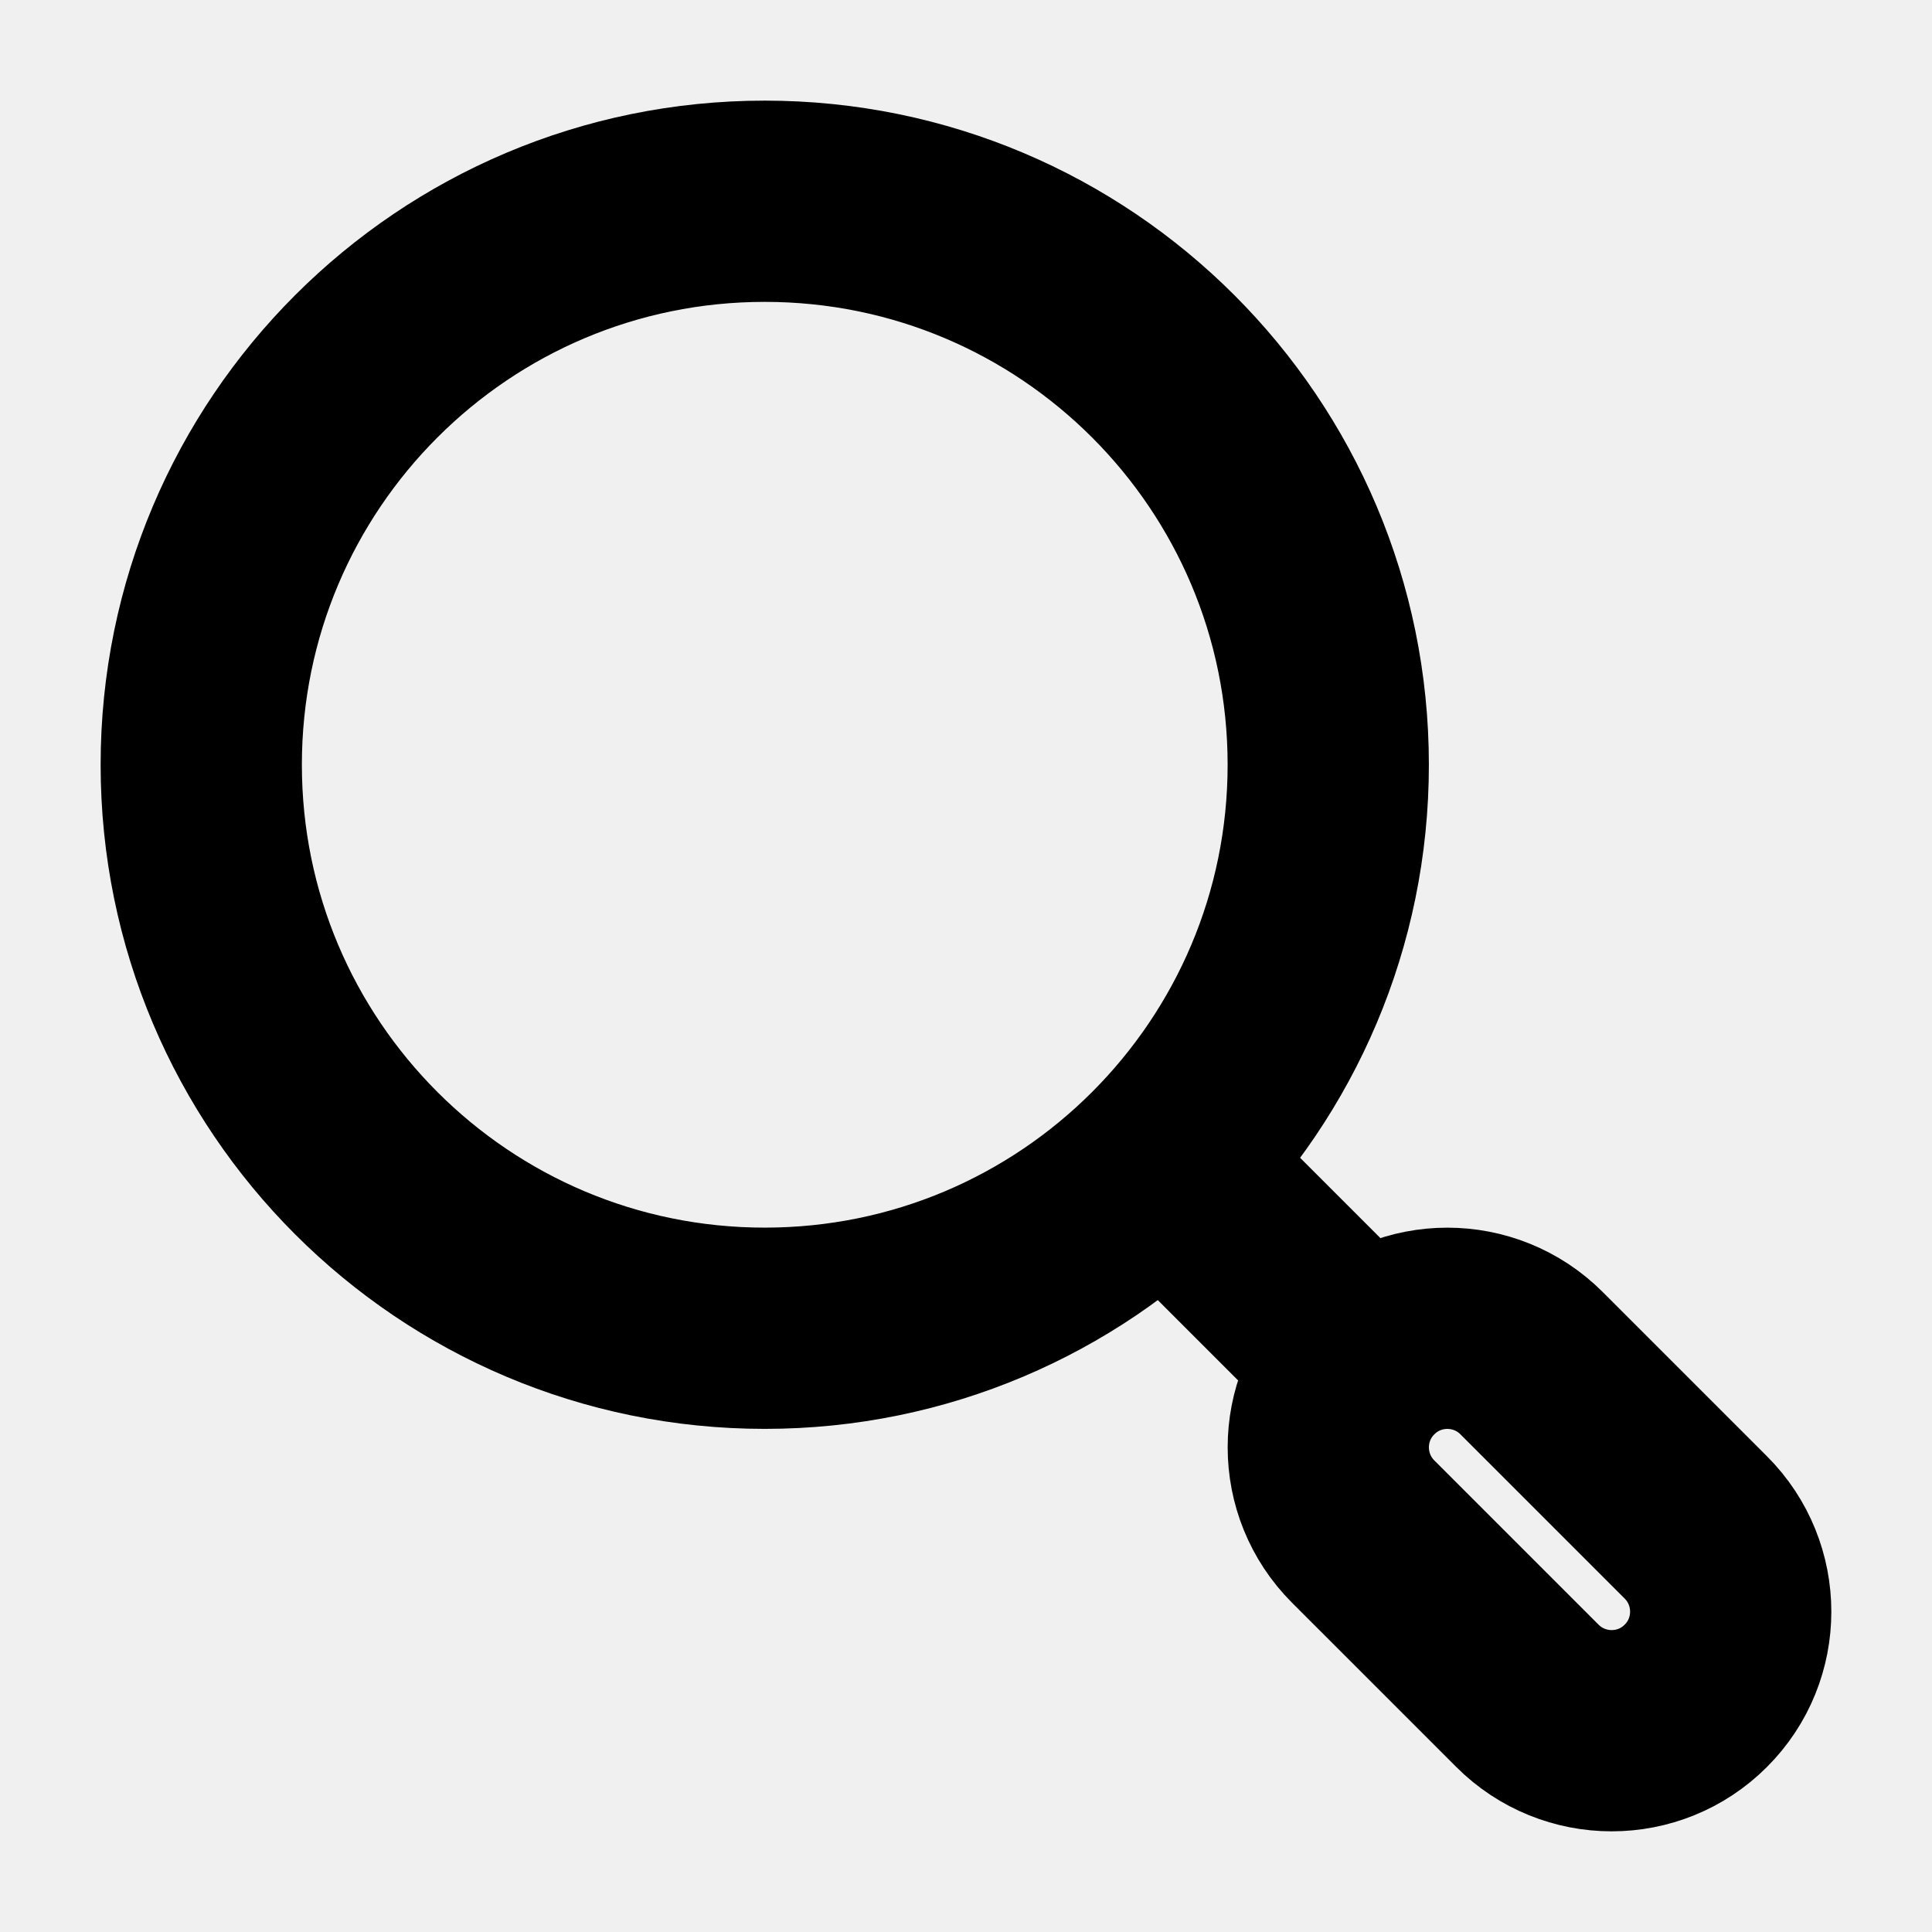
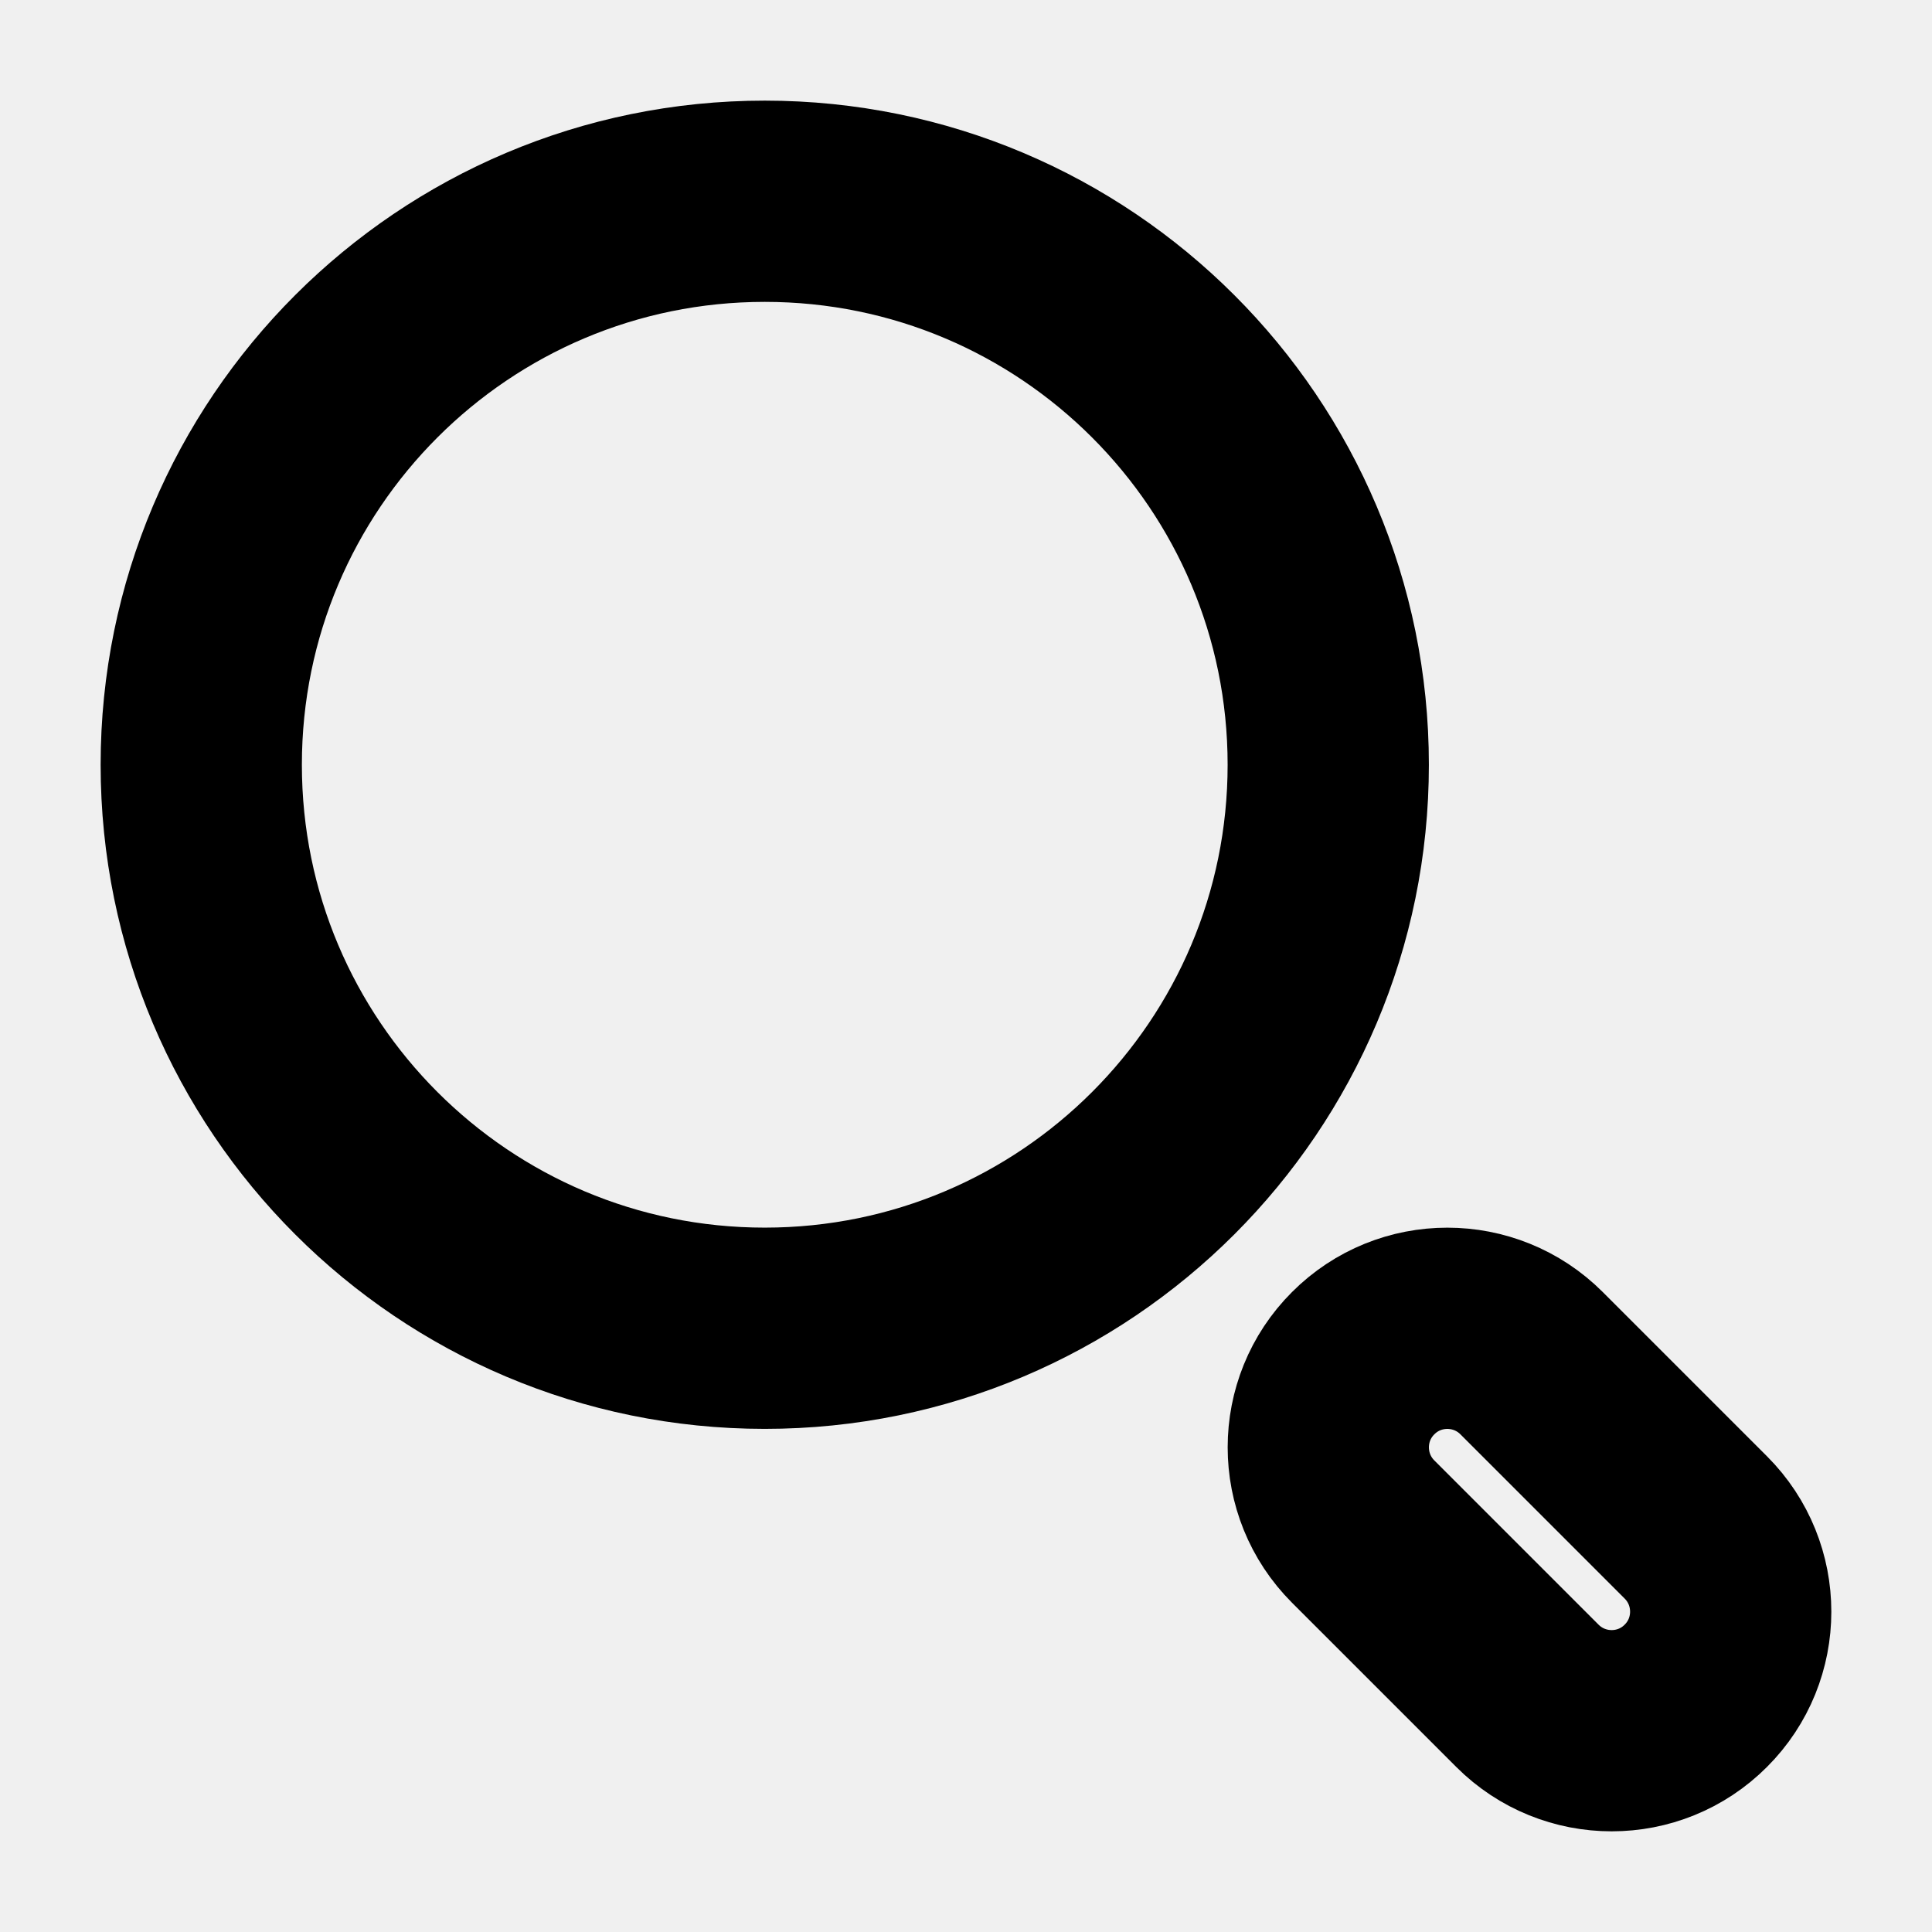
<svg xmlns="http://www.w3.org/2000/svg" width="12" height="12" viewBox="0 0 12 12" fill="none">
  <g clip-path="url(#clip0_131_29361)">
-     <path d="M7.5 7.5L8.25 8.25" stroke="currentcolor" stroke-width="1.25" stroke-linecap="round" stroke-linejoin="round" />
+     <path d="M7.5 7.5L8.25 8.25" stroke="currentolor" stroke-width="1.25" stroke-linecap="round" stroke-linejoin="round" />
    <path d="M8.467 9.513C8.178 9.224 8.178 8.755 8.467 8.467C8.755 8.178 9.224 8.178 9.513 8.467L10.533 9.487C10.822 9.776 10.822 10.245 10.533 10.533C10.245 10.822 9.776 10.822 9.487 10.533L8.467 9.513Z" stroke="currentcolor" stroke-width="1.25" stroke-linecap="round" stroke-linejoin="round" />
    <path d="M8.25 4.75C8.25 2.817 6.683 1.25 4.75 1.25C2.817 1.25 1.25 2.817 1.25 4.75C1.25 6.683 2.817 8.25 4.75 8.25C6.683 8.25 8.25 6.683 8.25 4.75Z" stroke="currentcolor" stroke-width="1.25" stroke-linecap="round" stroke-linejoin="round" />
  </g>
  <defs>
    <clipPath id="clip0_131_29361">
      <rect width="12" height="12" fill="white" />
    </clipPath>
  </defs>
</svg>
